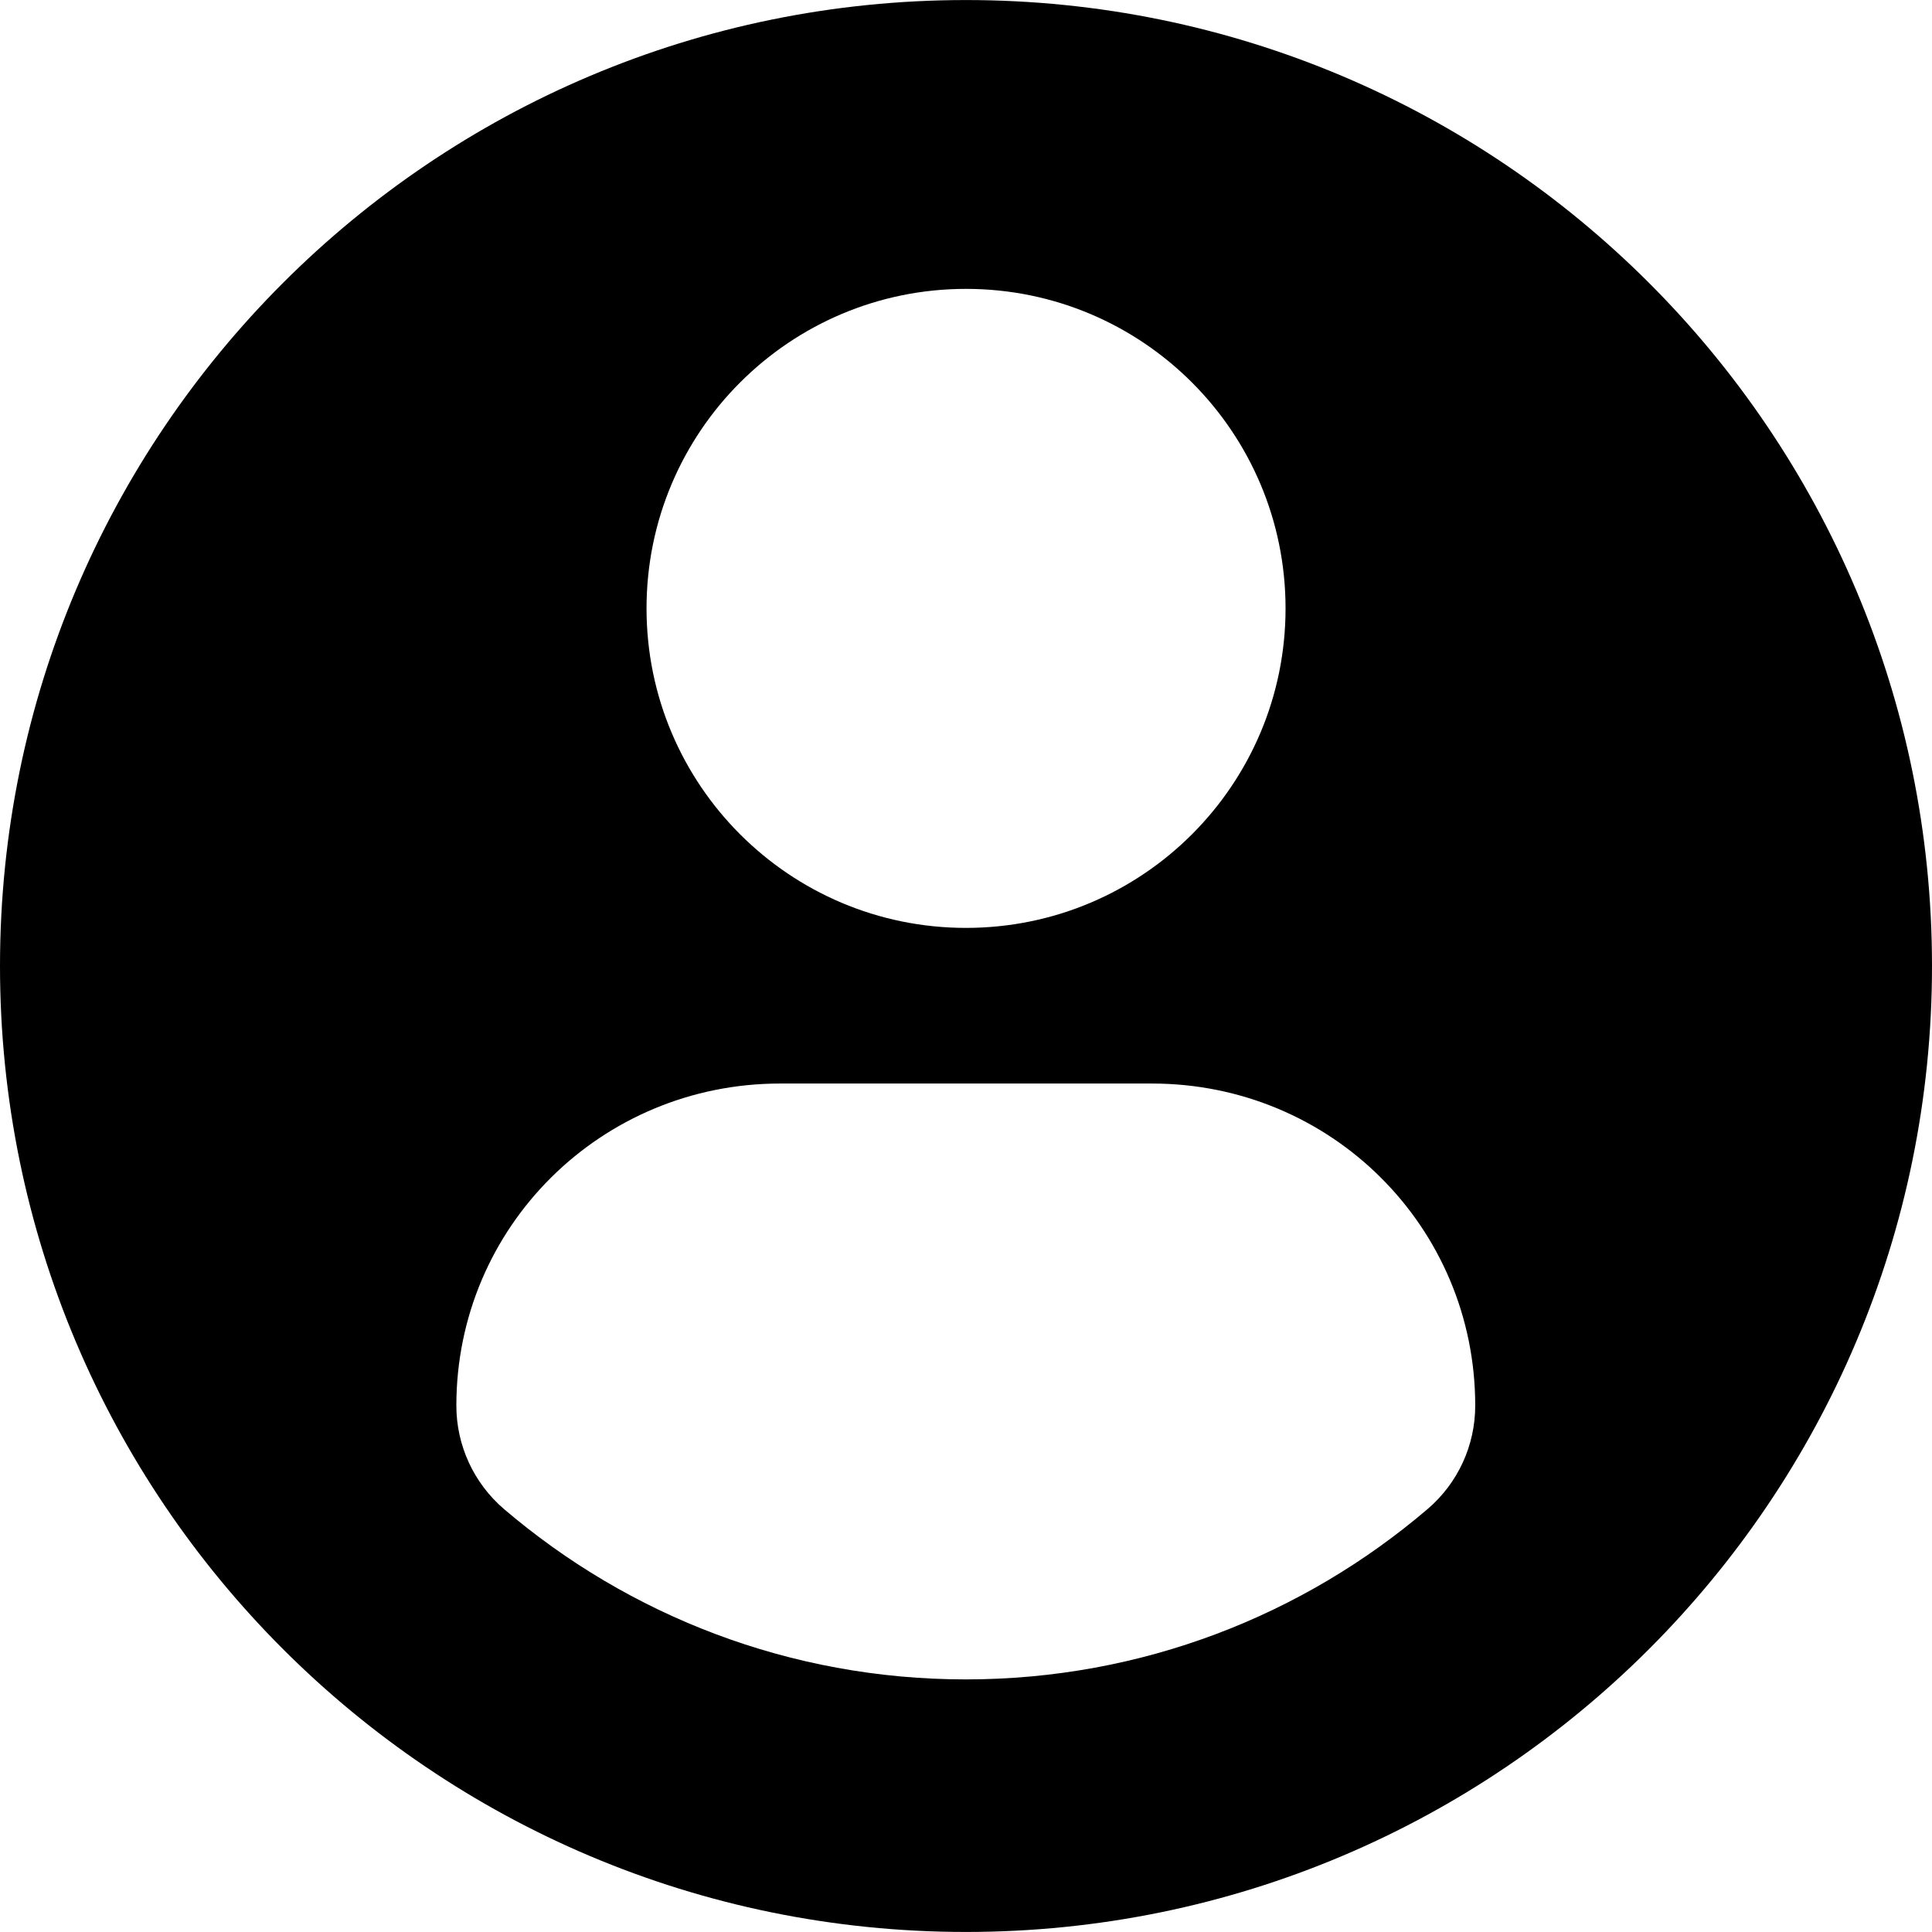
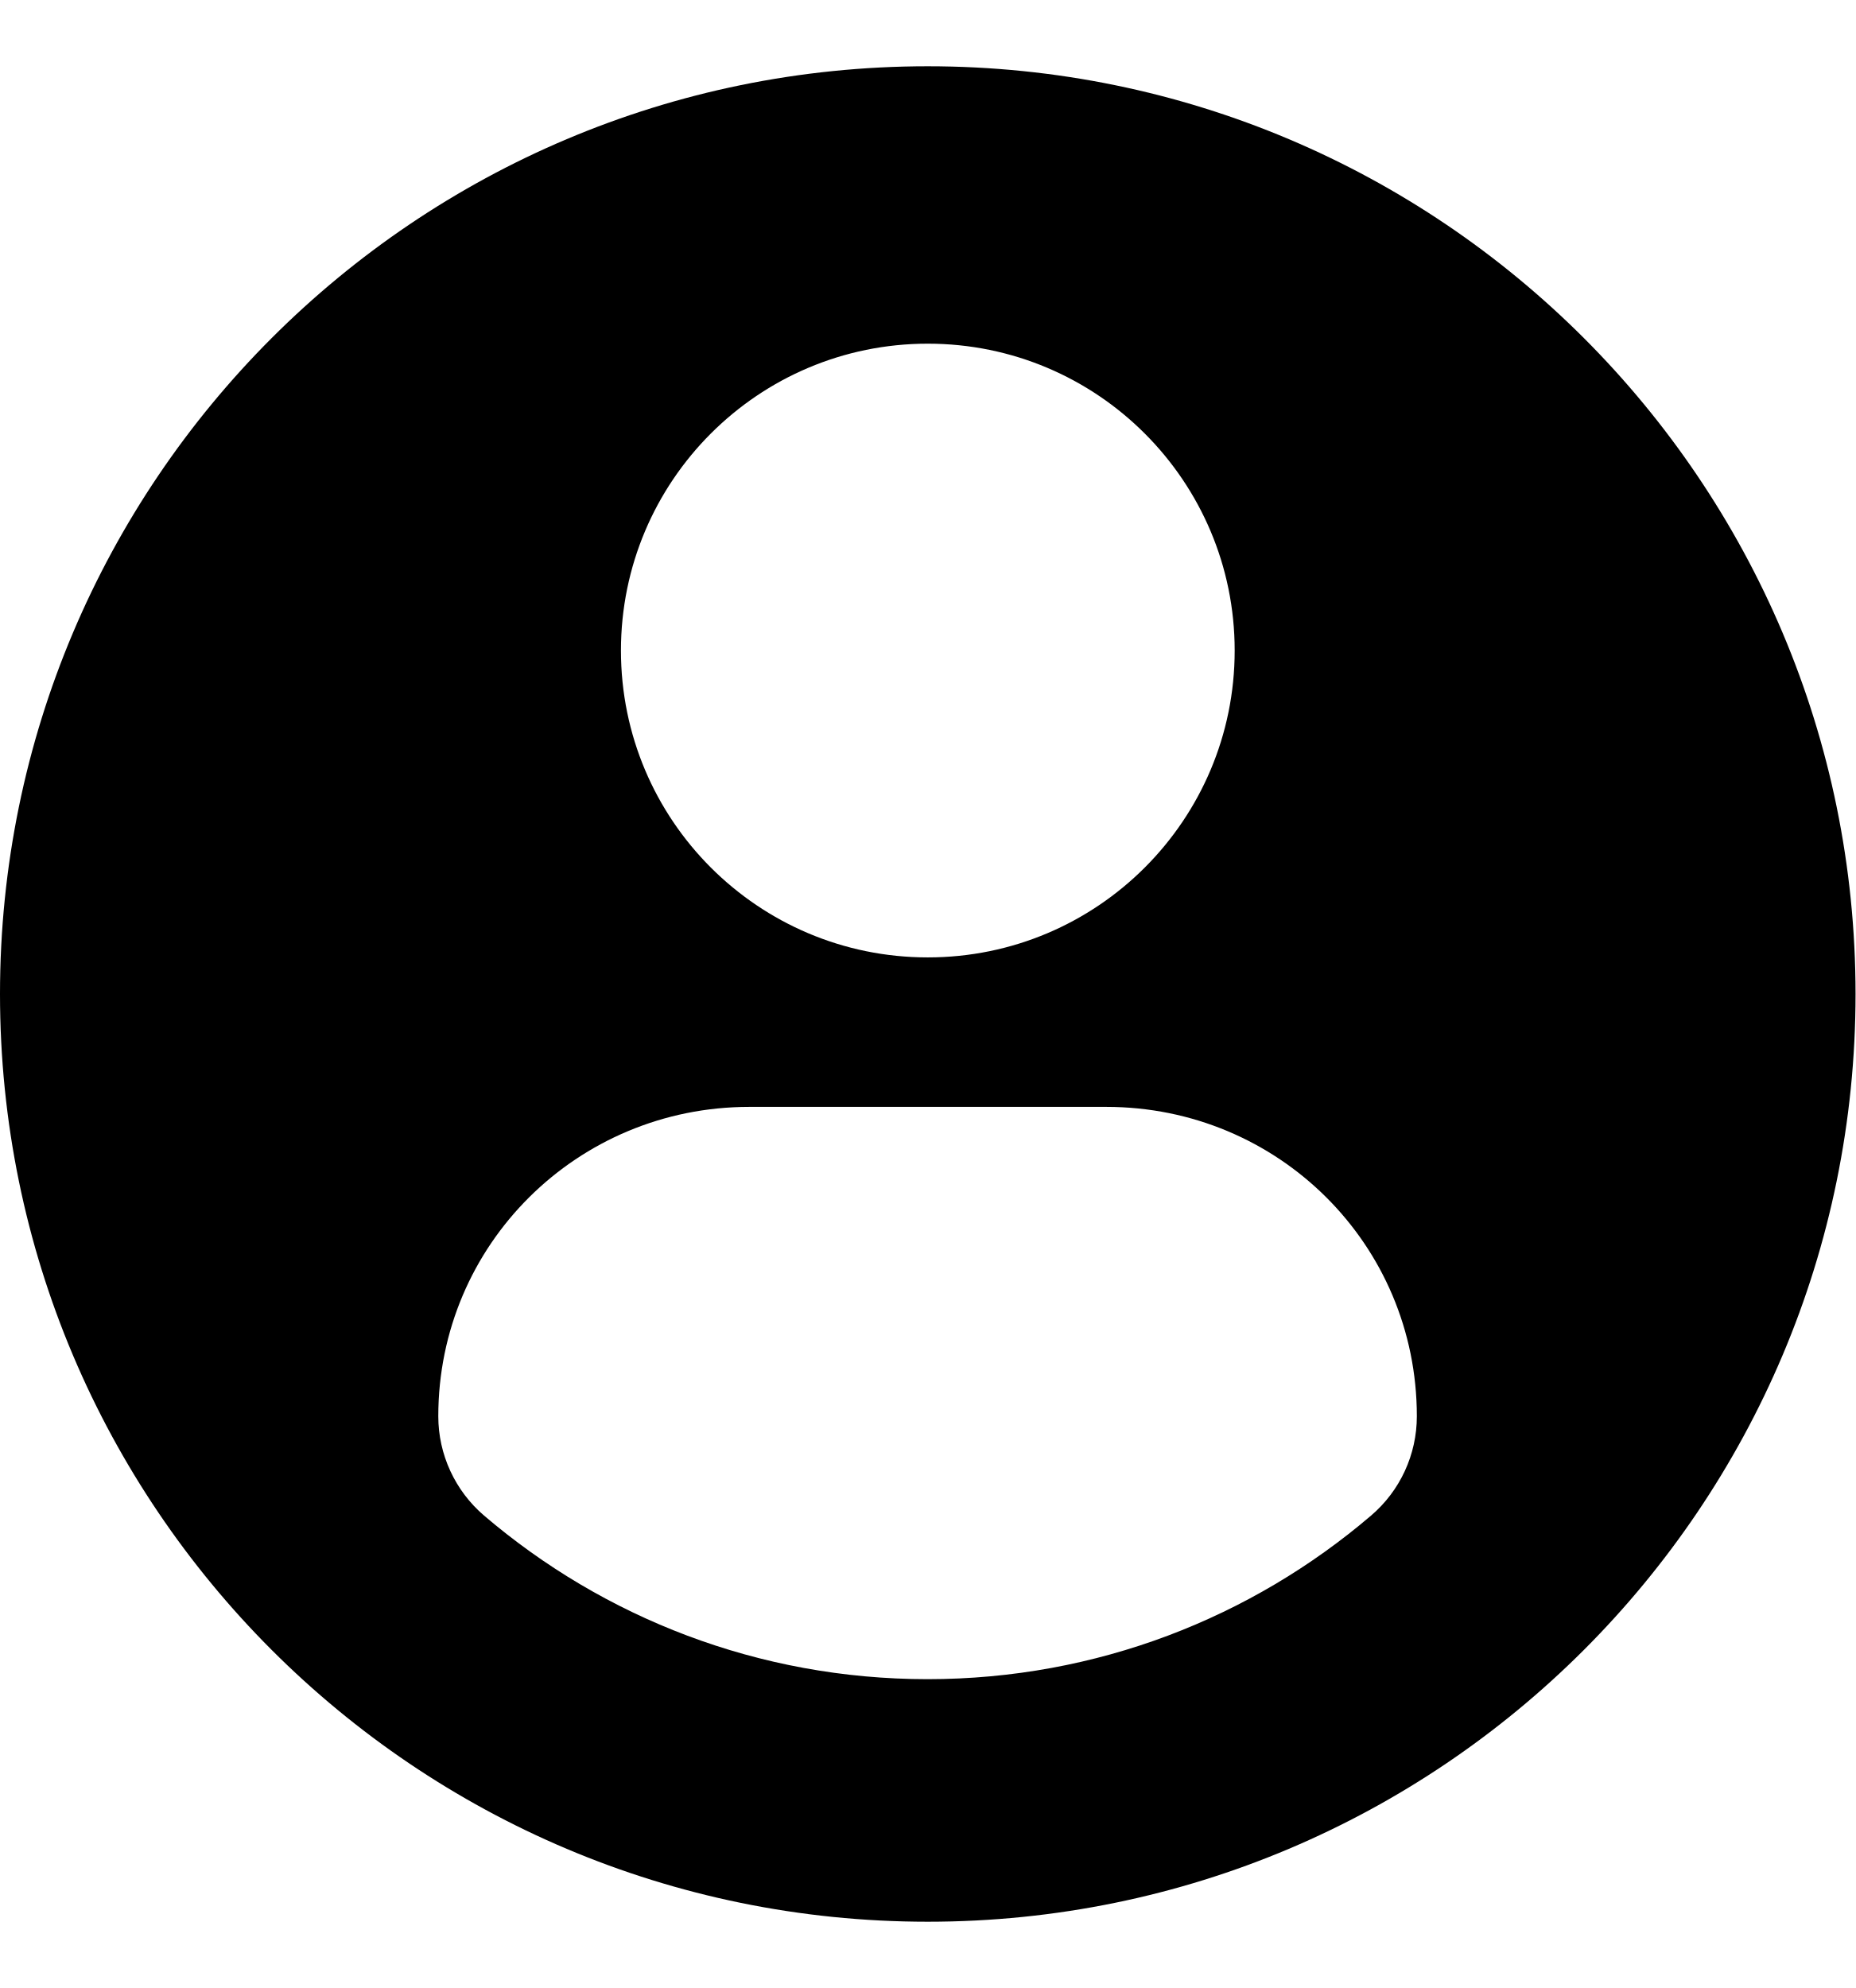
- <svg xmlns="http://www.w3.org/2000/svg" fill="#000000" version="1.1" id="Capa_1" width="800px" height="800px" viewBox="0 0 45.532 45.532" xml:space="preserve">
+ <svg xmlns="http://www.w3.org/2000/svg" fill="#000000" version="1.1" id="Capa_1" width="50.304" height="53.895" viewBox="0 0 45.532 45.532" xml:space="preserve">
  <g>
    <path d="M22.766,0.001C10.194,0.001,0,10.193,0,22.766s10.193,22.765,22.766,22.765c12.574,0,22.766-10.192,22.766-22.765   S35.34,0.001,22.766,0.001z M22.766,6.808c4.16,0,7.531,3.372,7.531,7.53c0,4.159-3.371,7.53-7.531,7.53   c-4.158,0-7.529-3.371-7.529-7.53C15.237,10.18,18.608,6.808,22.766,6.808z M22.761,39.579c-4.149,0-7.949-1.511-10.88-4.012   c-0.714-0.609-1.126-1.502-1.126-2.439c0-4.217,3.413-7.592,7.631-7.592h8.762c4.219,0,7.619,3.375,7.619,7.592   c0,0.938-0.41,1.829-1.125,2.438C30.712,38.068,26.911,39.579,22.761,39.579z" />
  </g>
</svg>
